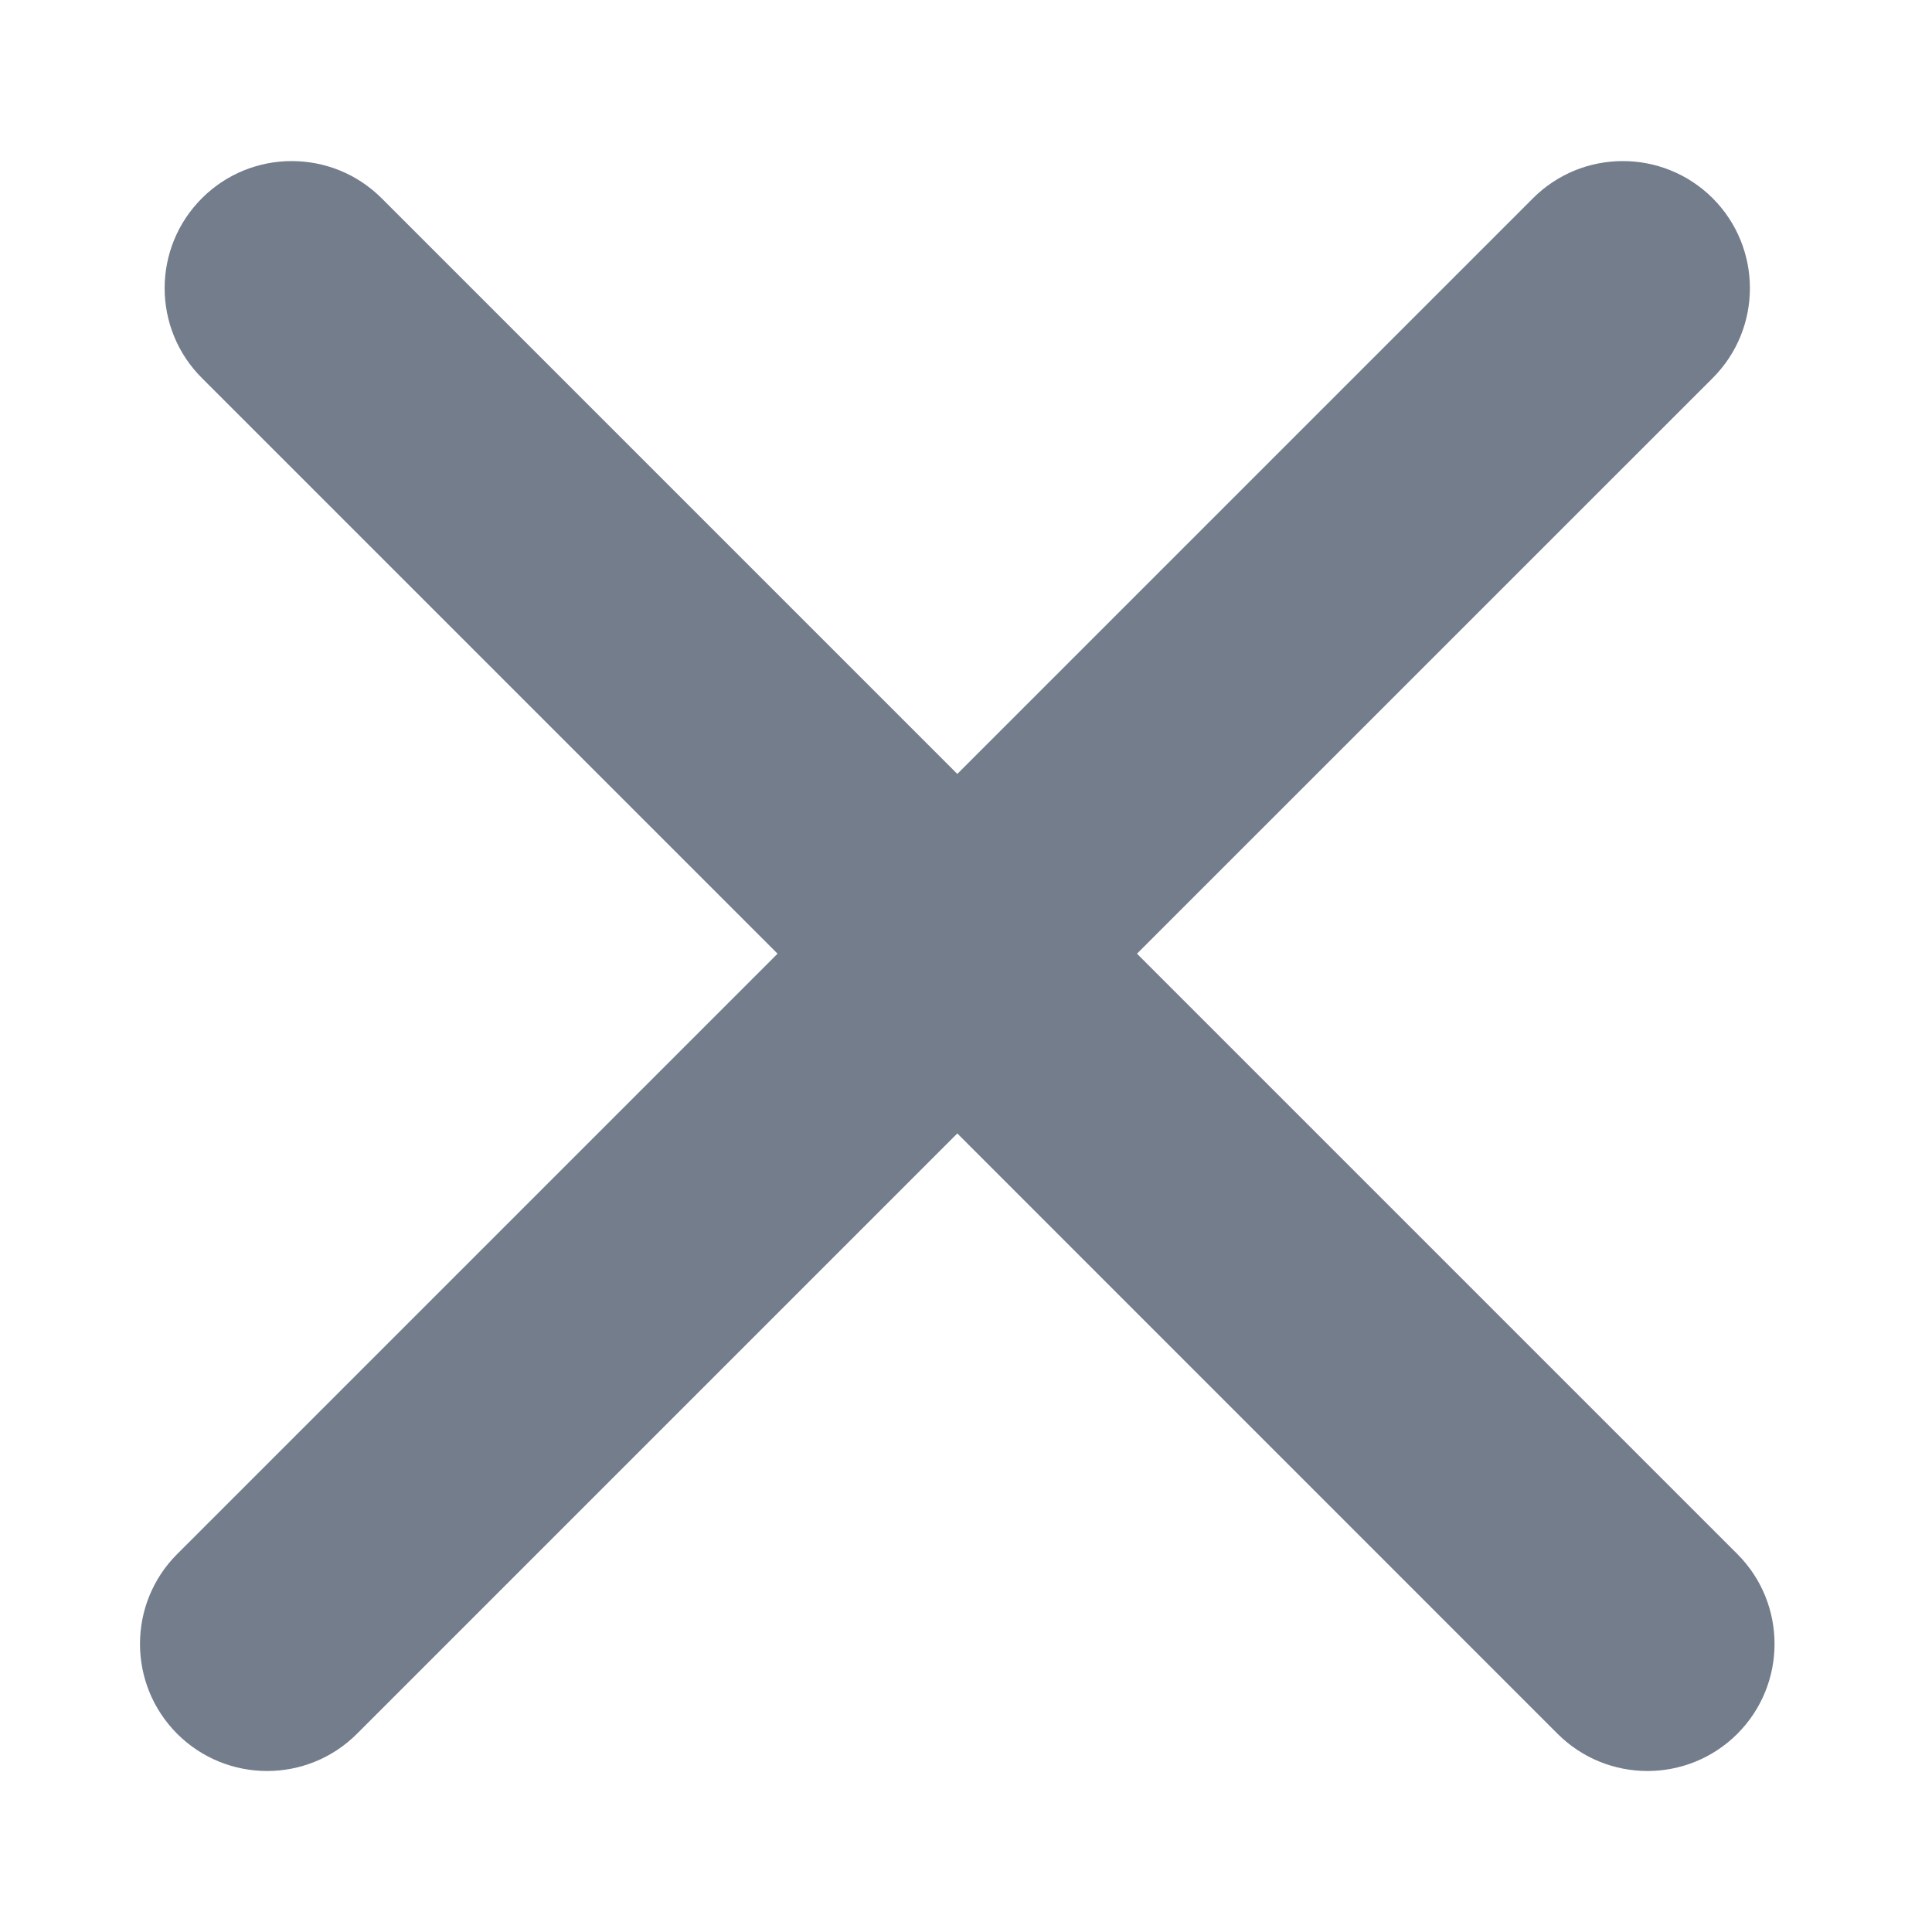
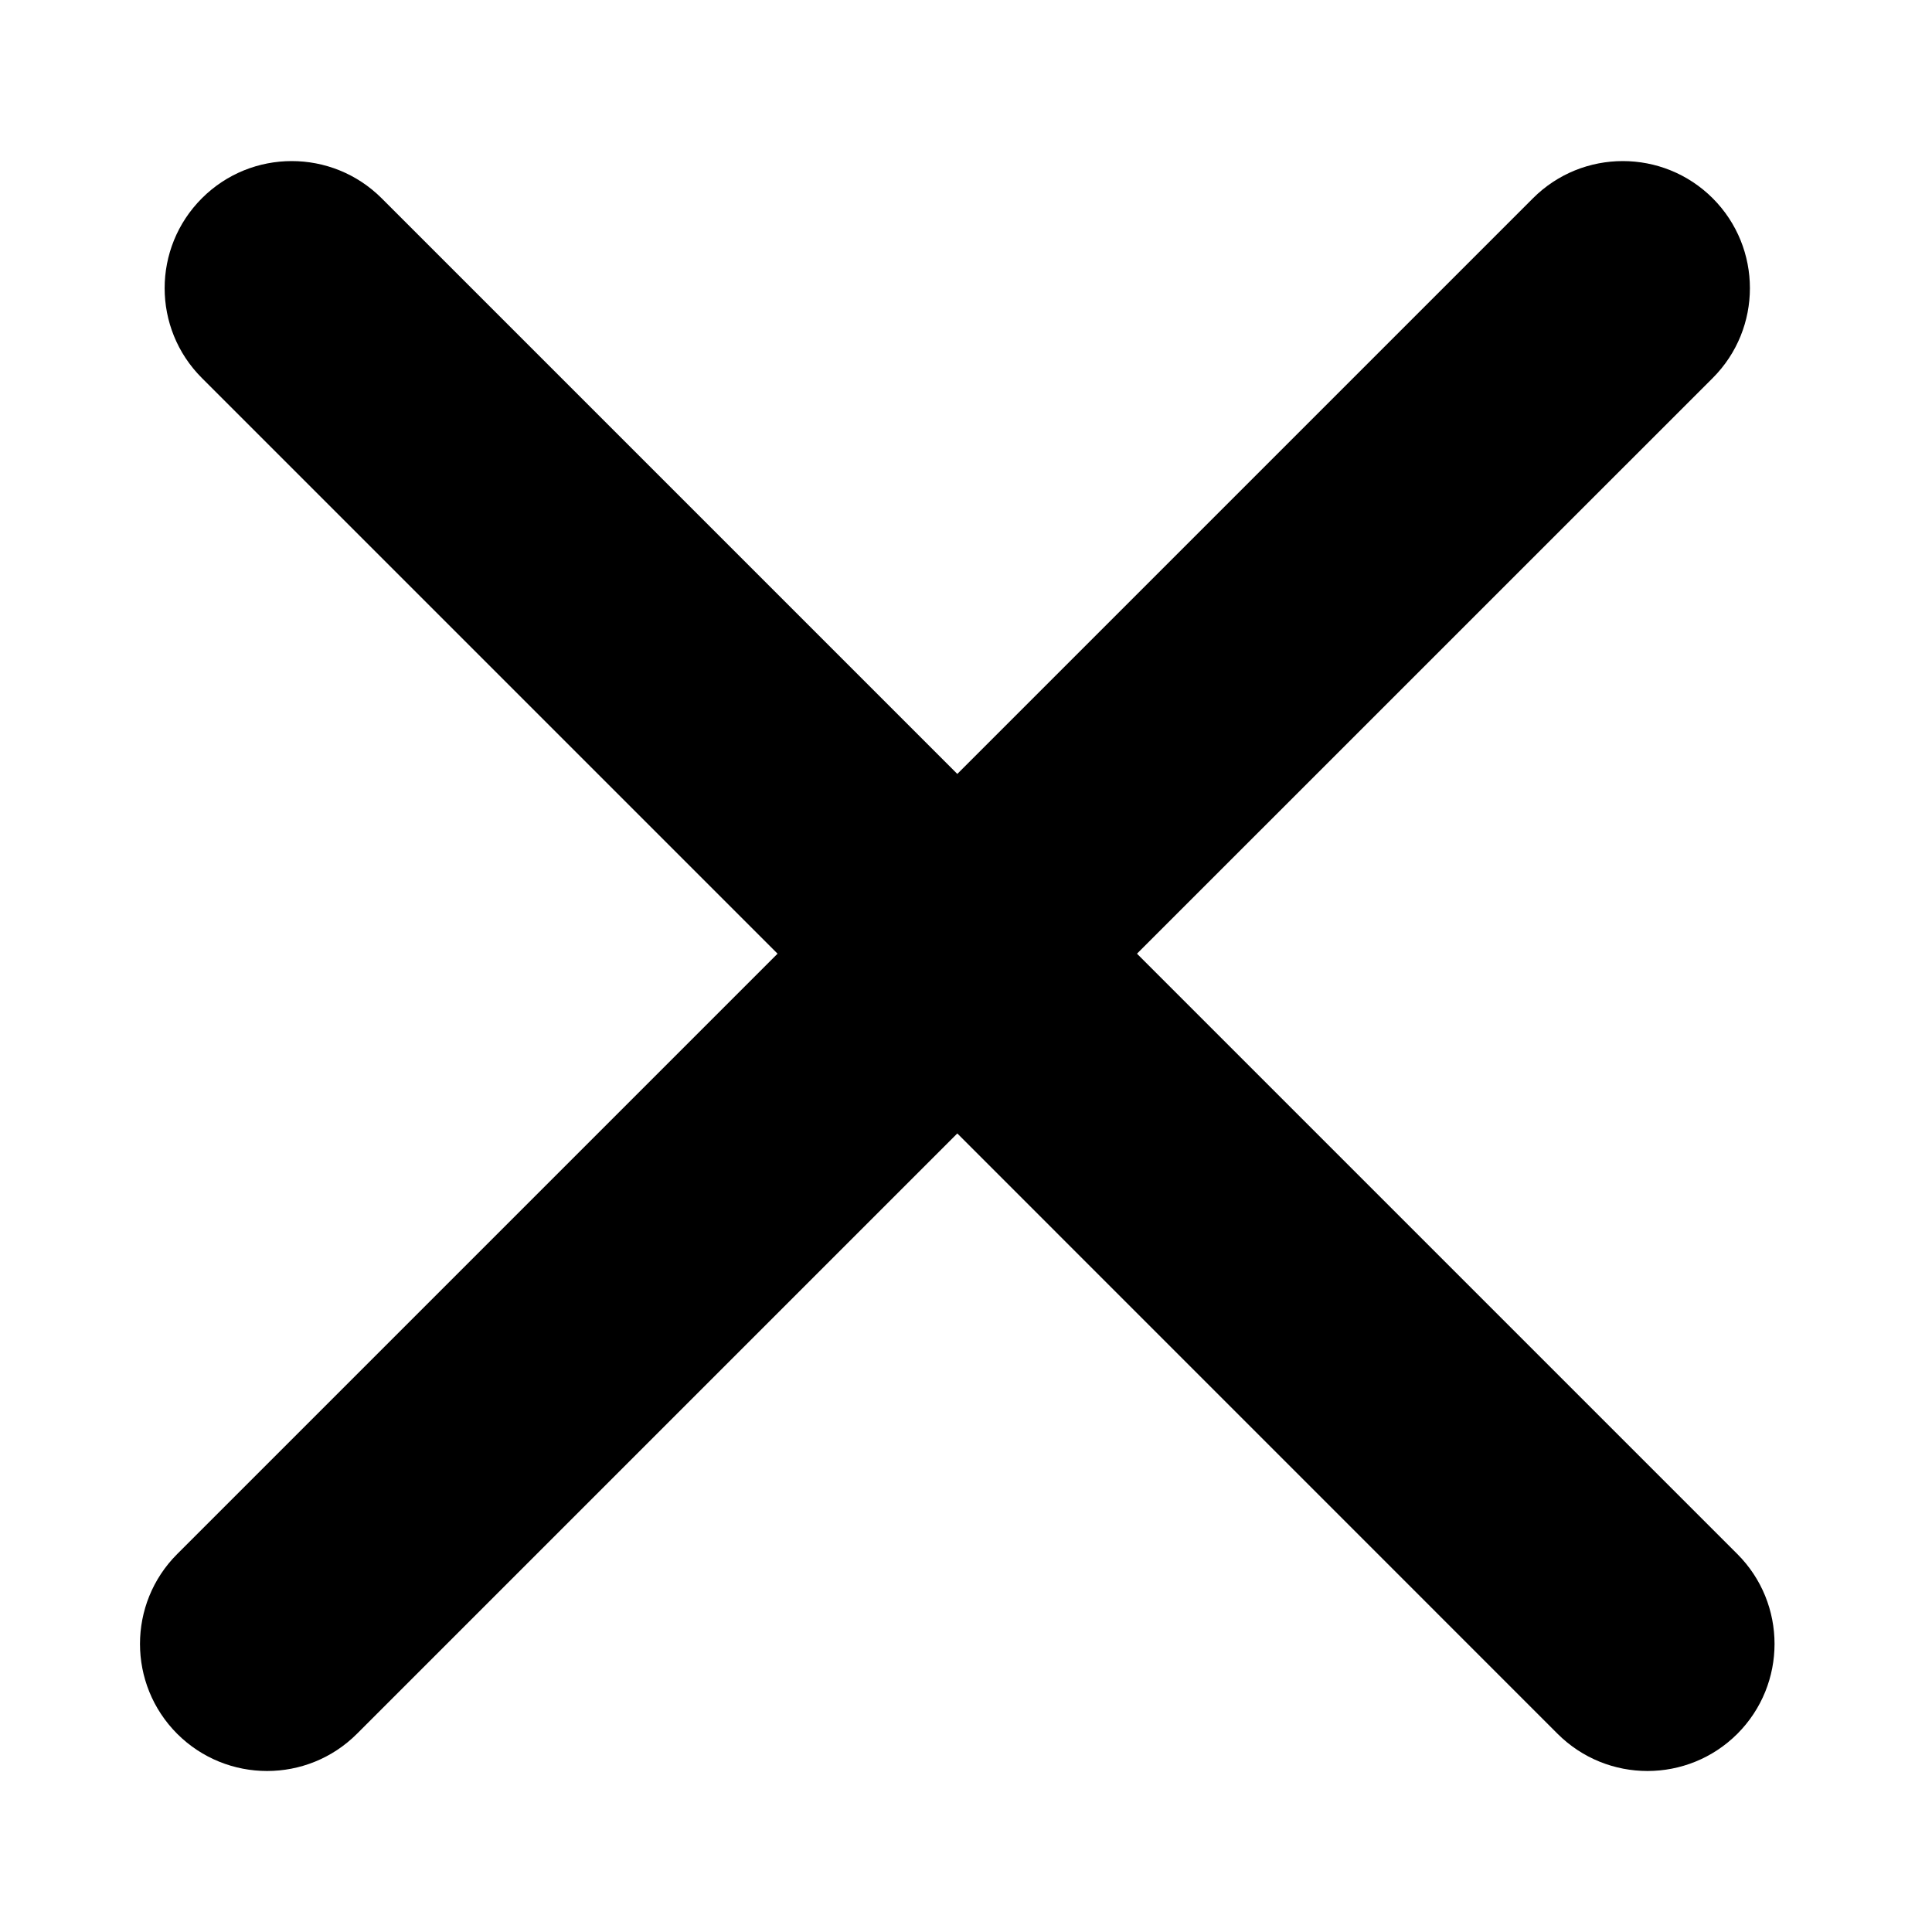
<svg xmlns="http://www.w3.org/2000/svg" width="24" height="24" viewBox="0 0 24 24" fill="none">
-   <path d="M21.276 4.696C21.892 4.08 21.892 3.08 21.276 2.463C20.659 1.847 19.659 1.847 19.043 2.463L11.892 9.614L4.741 2.463C4.124 1.847 3.124 1.847 2.508 2.463C1.891 3.08 1.891 4.08 2.508 4.696L9.659 11.847L2.201 19.305C1.585 19.921 1.585 20.921 2.201 21.538C2.818 22.154 3.818 22.154 4.434 21.538L11.892 14.08L19.349 21.538C19.966 22.154 20.965 22.154 21.582 21.538C22.198 20.921 22.198 19.921 21.582 19.305L14.124 11.847L21.276 4.696Z" fill="#737D8C" />
+   <path d="M21.276 4.696C21.892 4.08 21.892 3.08 21.276 2.463C20.659 1.847 19.659 1.847 19.043 2.463L11.892 9.614L4.741 2.463C4.124 1.847 3.124 1.847 2.508 2.463C1.891 3.08 1.891 4.08 2.508 4.696L9.659 11.847L2.201 19.305C1.585 19.921 1.585 20.921 2.201 21.538C2.818 22.154 3.818 22.154 4.434 21.538L11.892 14.08L19.349 21.538C19.966 22.154 20.965 22.154 21.582 21.538C22.198 20.921 22.198 19.921 21.582 19.305L14.124 11.847L21.276 4.696Z" fill="currentColor" />
</svg>
